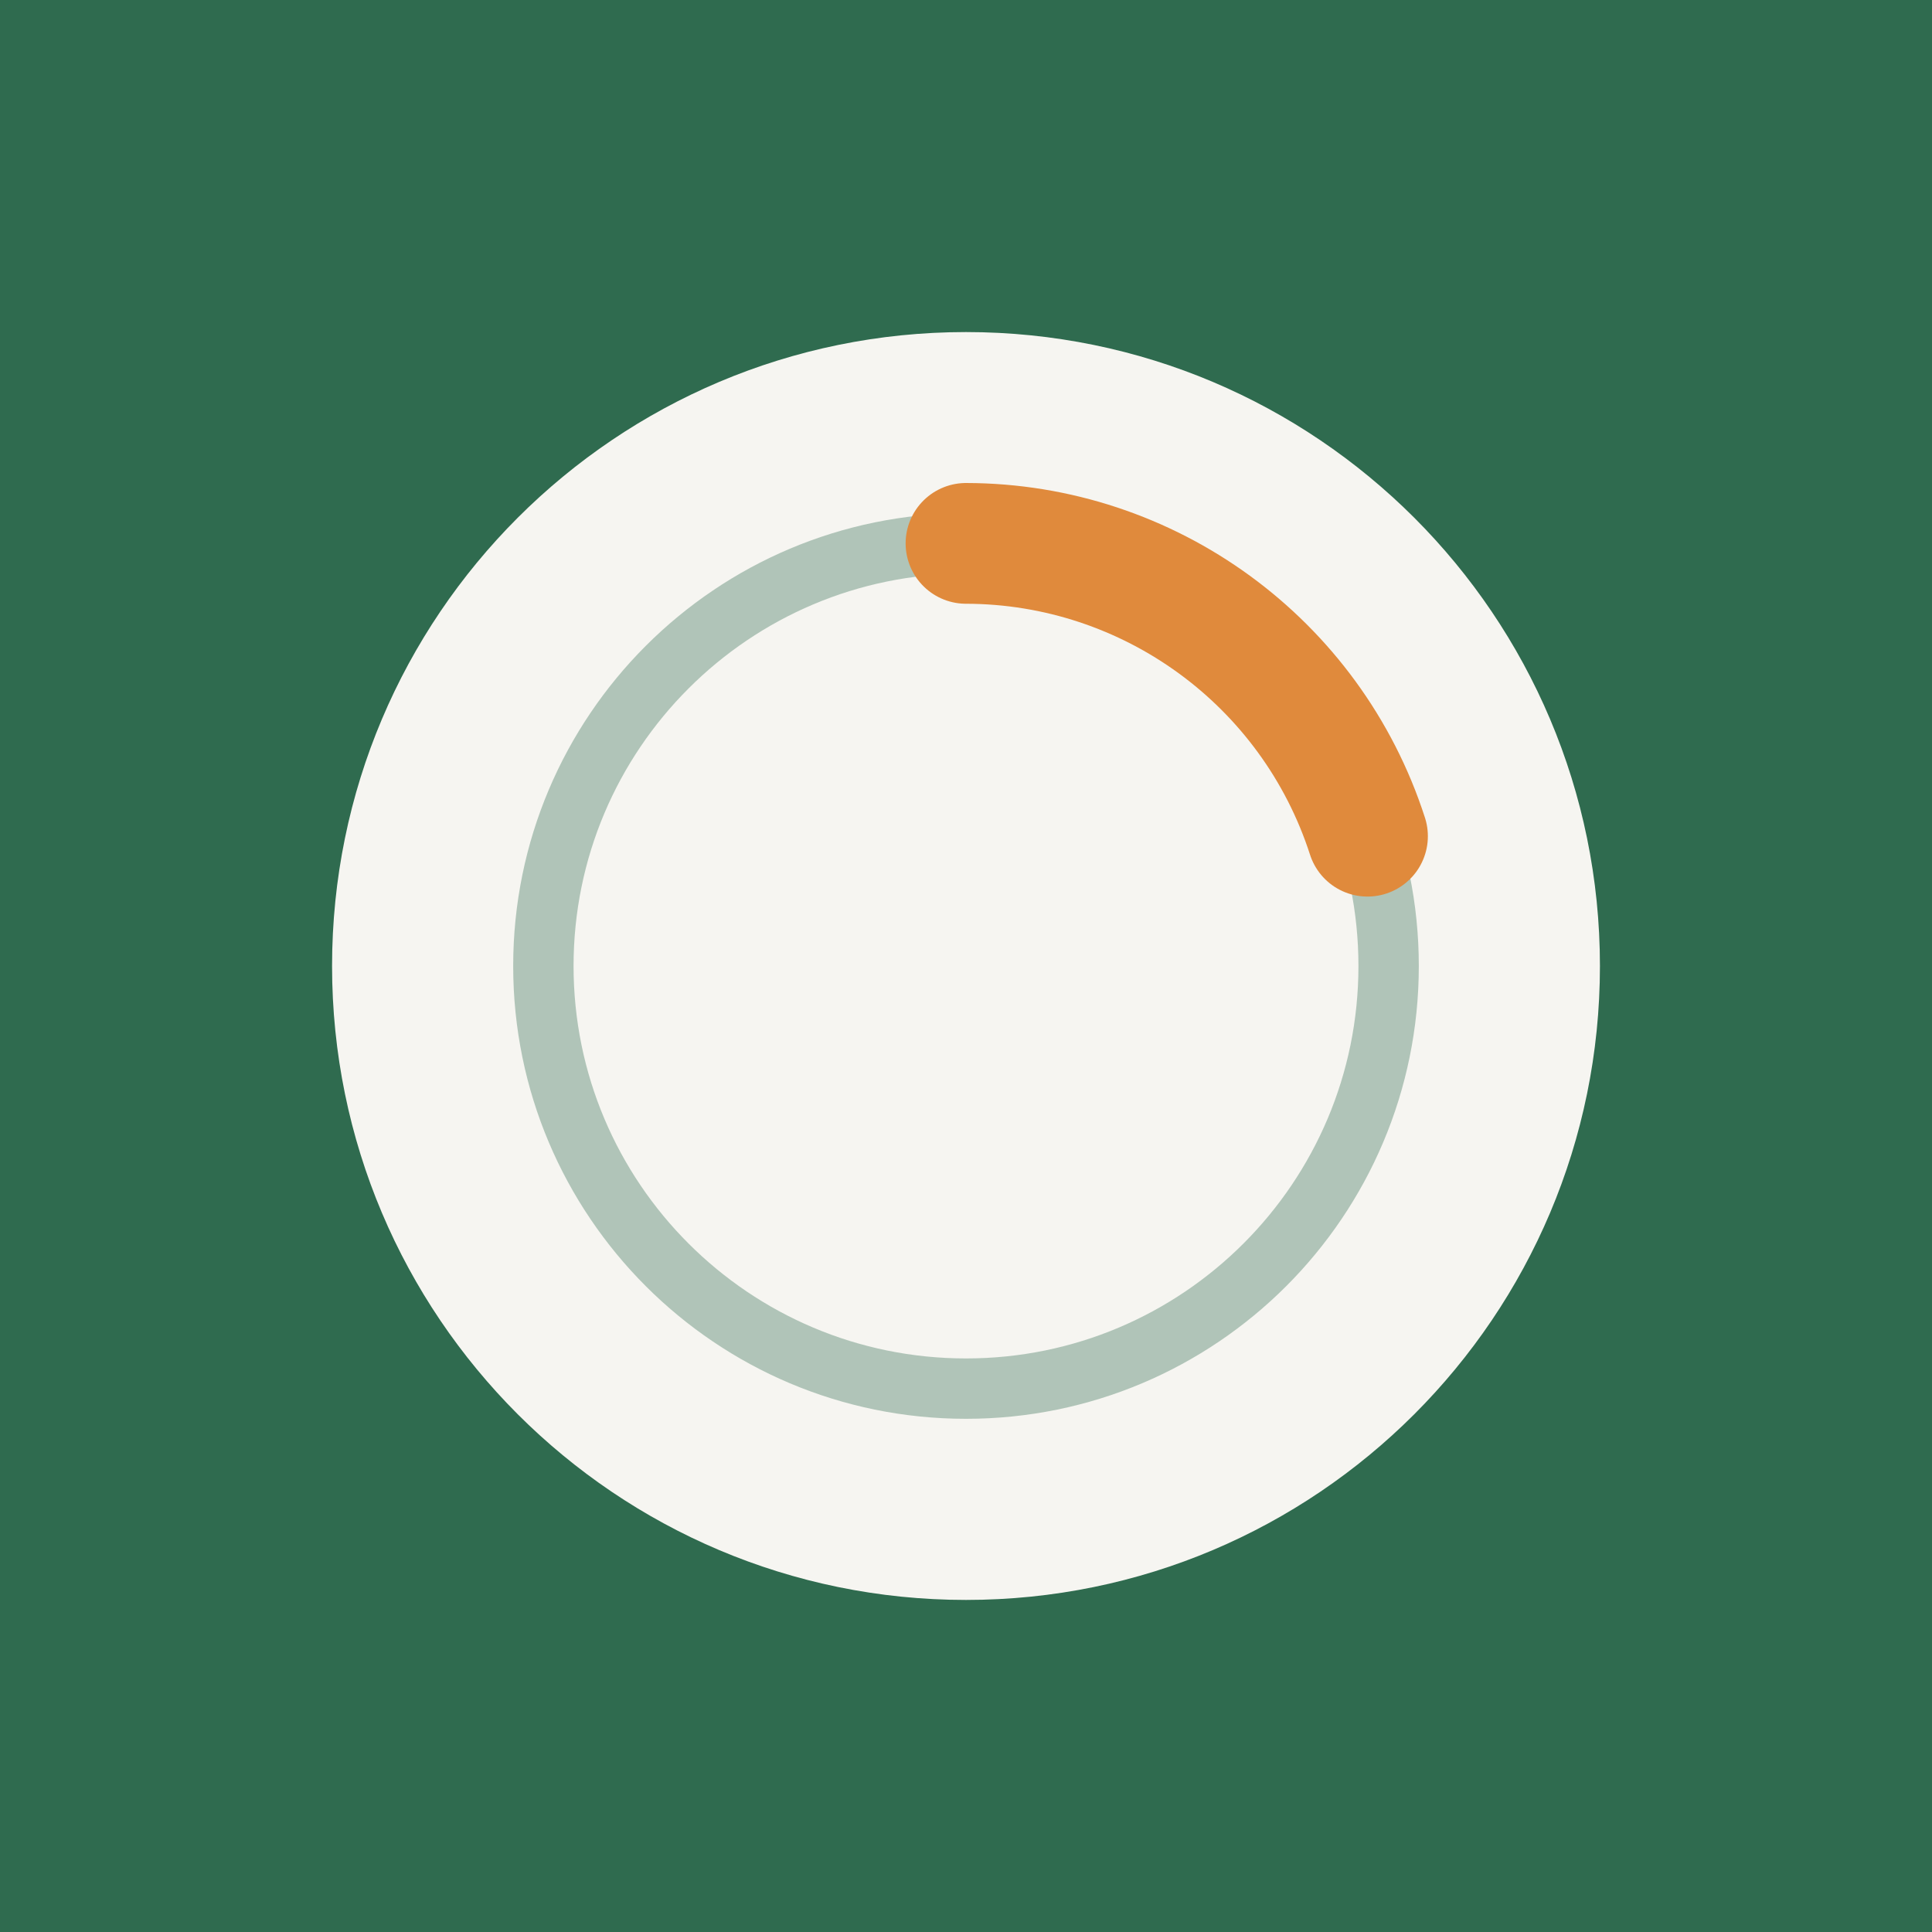
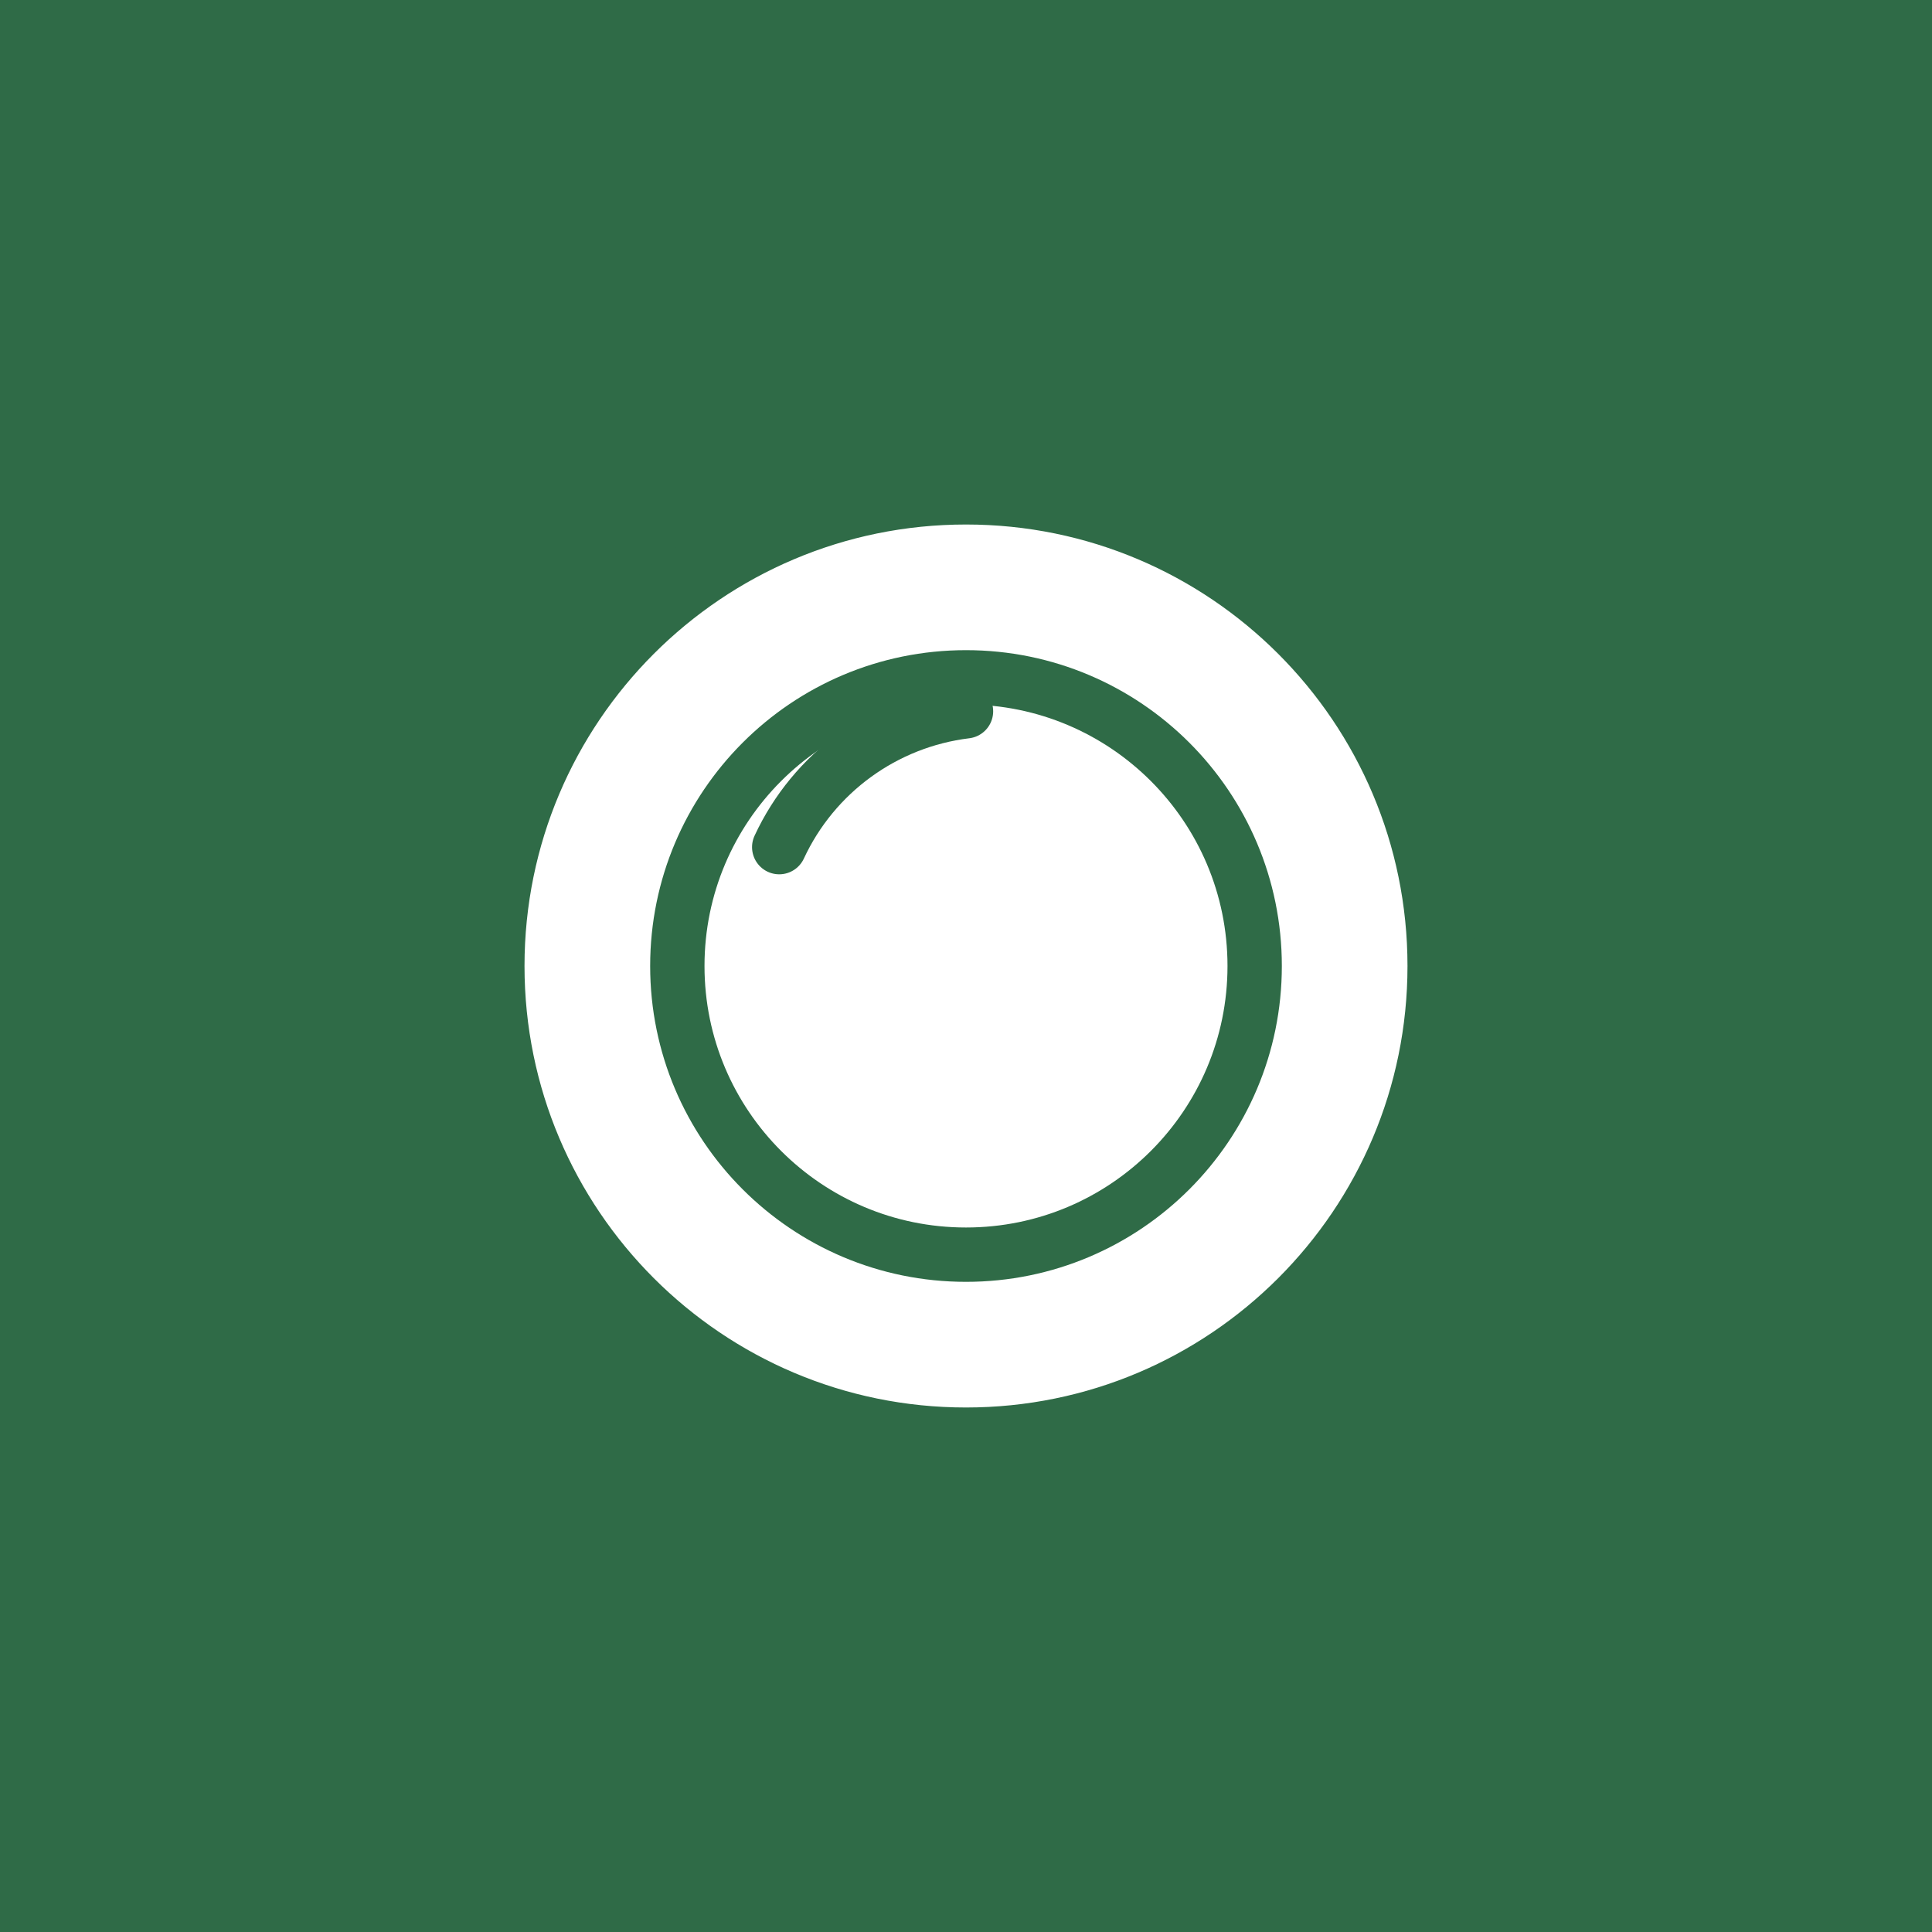
<svg xmlns="http://www.w3.org/2000/svg" viewBox="0 0 64 64" width="1024" height="1024">
-   <rect width="64" height="64" fill="#2f6b4f" />
-   <circle cx="32" cy="32" r="21" fill="#f6f5f1" />
-   <circle cx="32" cy="32" r="14" fill="none" stroke="#2f6b4f" stroke-opacity="0.35" stroke-width="2" />
-   <path d="M32 18a14 14 0 0 1 13.3 9.7" fill="none" stroke="#e08a3c" stroke-width="4" stroke-linecap="round" />
+   <rect width="64" height="64" fill="#2F6B47" />
+   <g transform="translate(14 14) scale(1.125)">
+     <circle cx="16" cy="16" r="14" fill="#FFFFFF" stroke="#2F6B47" stroke-width="2" />
+     <circle cx="16" cy="16" r="8.5" fill="none" stroke="#2F6B47" stroke-width="1.6" />
+     <path d="M10.5 12.5a7 7 0 0 1 5.5-4" fill="none" stroke="#2F6B47" stroke-width="1.6" stroke-linecap="round" />
+   </g>
</svg>
